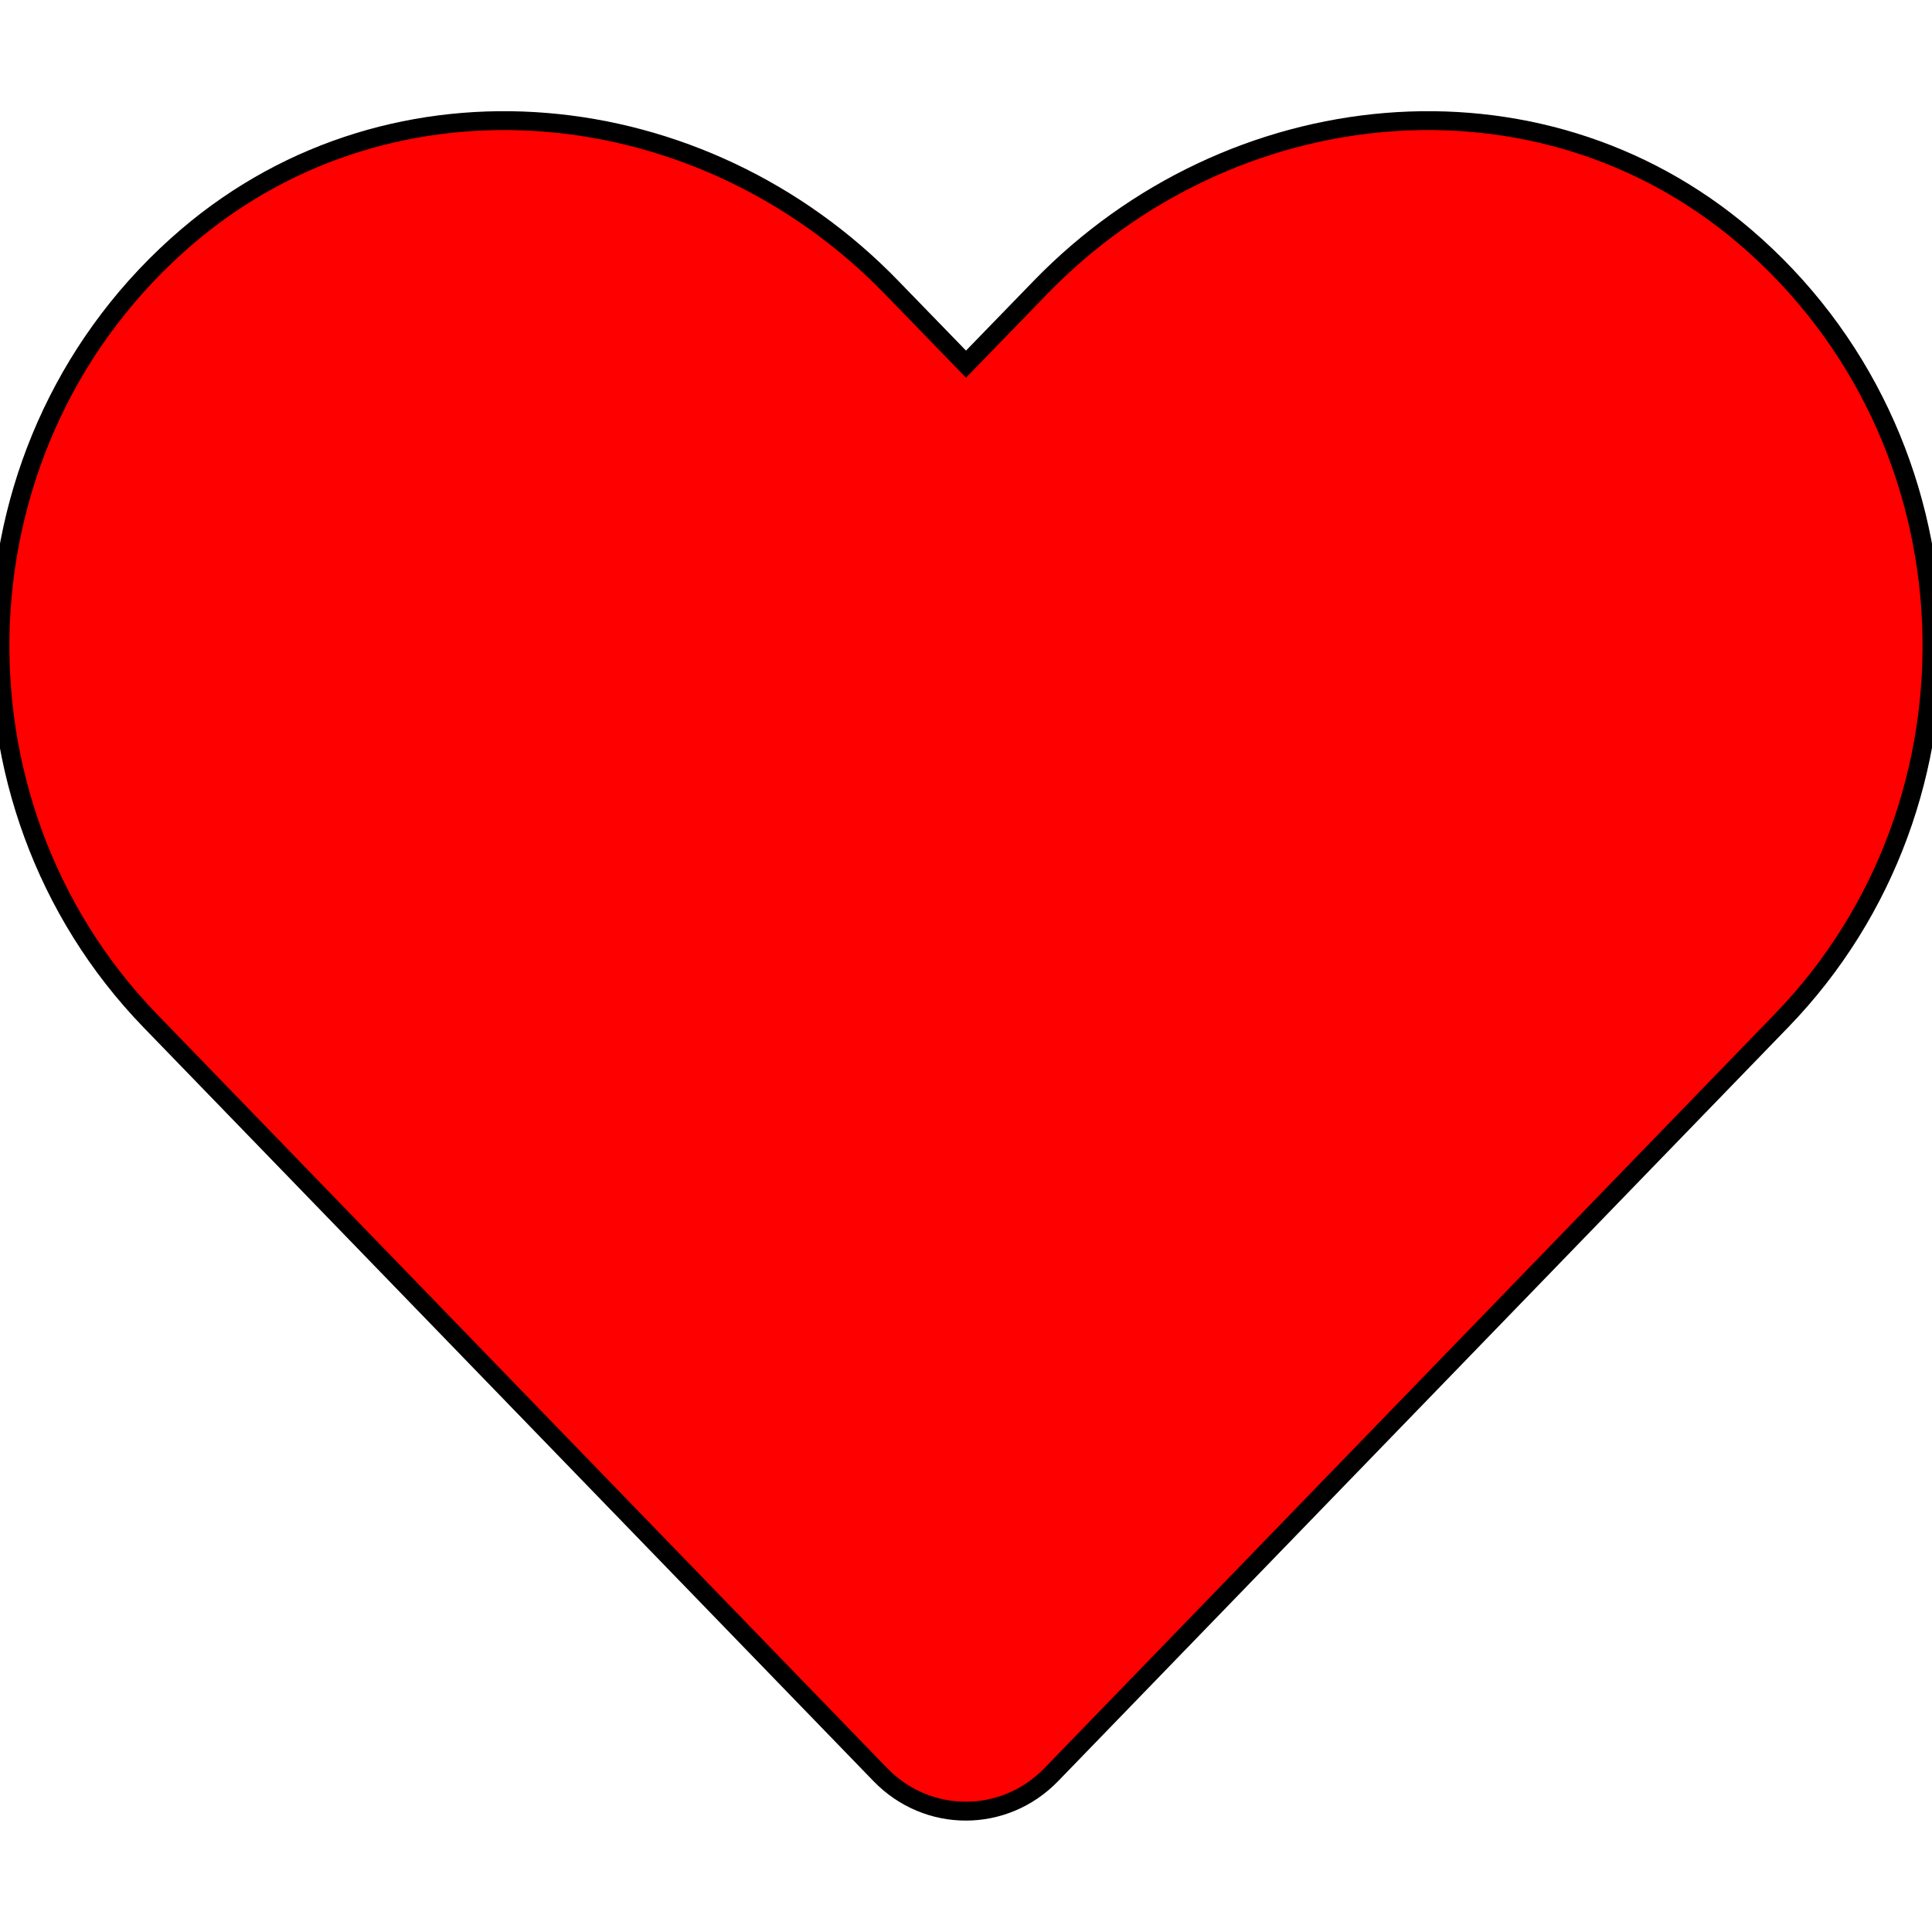
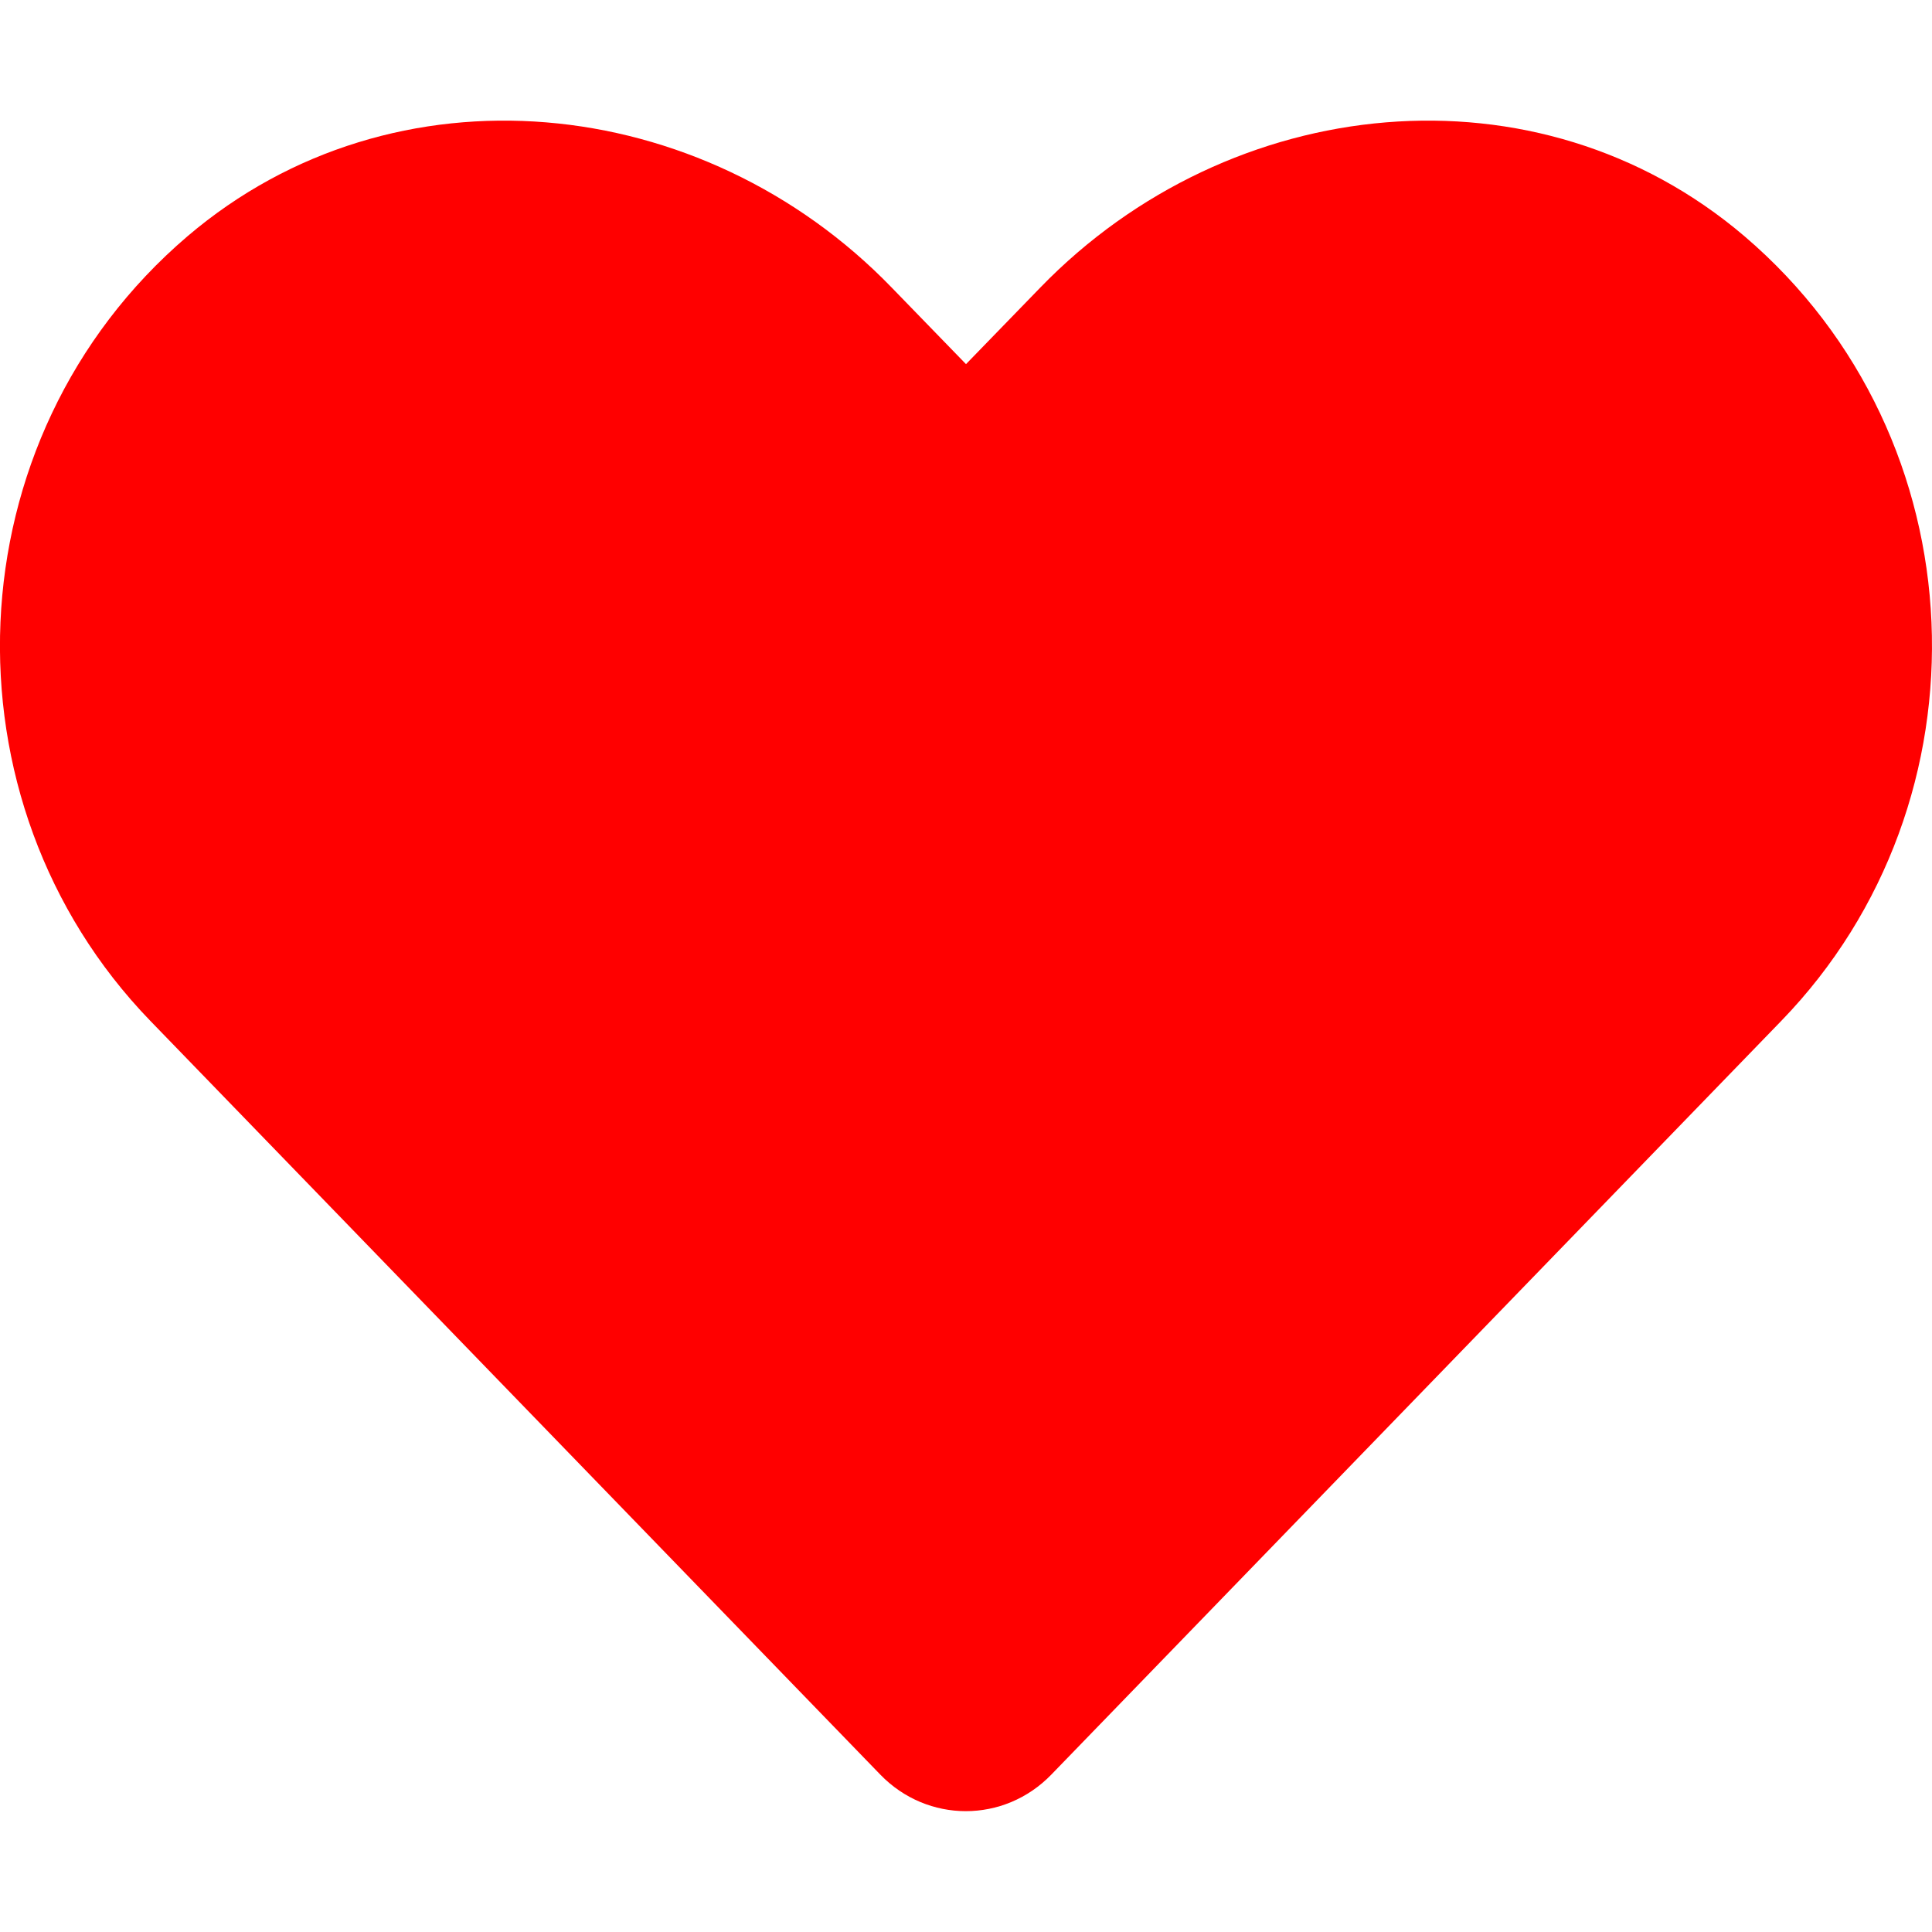
- <svg xmlns="http://www.w3.org/2000/svg" style="fill:#ff0000;stroke:#000;stroke-width:5px" width="40px" height="40px" viewBox="0 0 512 512">
+ <svg xmlns="http://www.w3.org/2000/svg" style="fill:#ff0000" width="40px" height="40px" viewBox="0 0 512 512">
  <path d="M462.3 62.6C407.5 15.9 326 24.3 275.7 76.2L256 96.5l-19.7-20.3C186.1 24.3 104.5 15.9 49.7 62.6c-62.8 53.6-66.1 149.8-9.9 207.9l193.5 199.8c12.5 12.9 32.8 12.9 45.3 0l193.5-199.8c56.3-58.1 53-154.3-9.8-207.9z" />
</svg>
